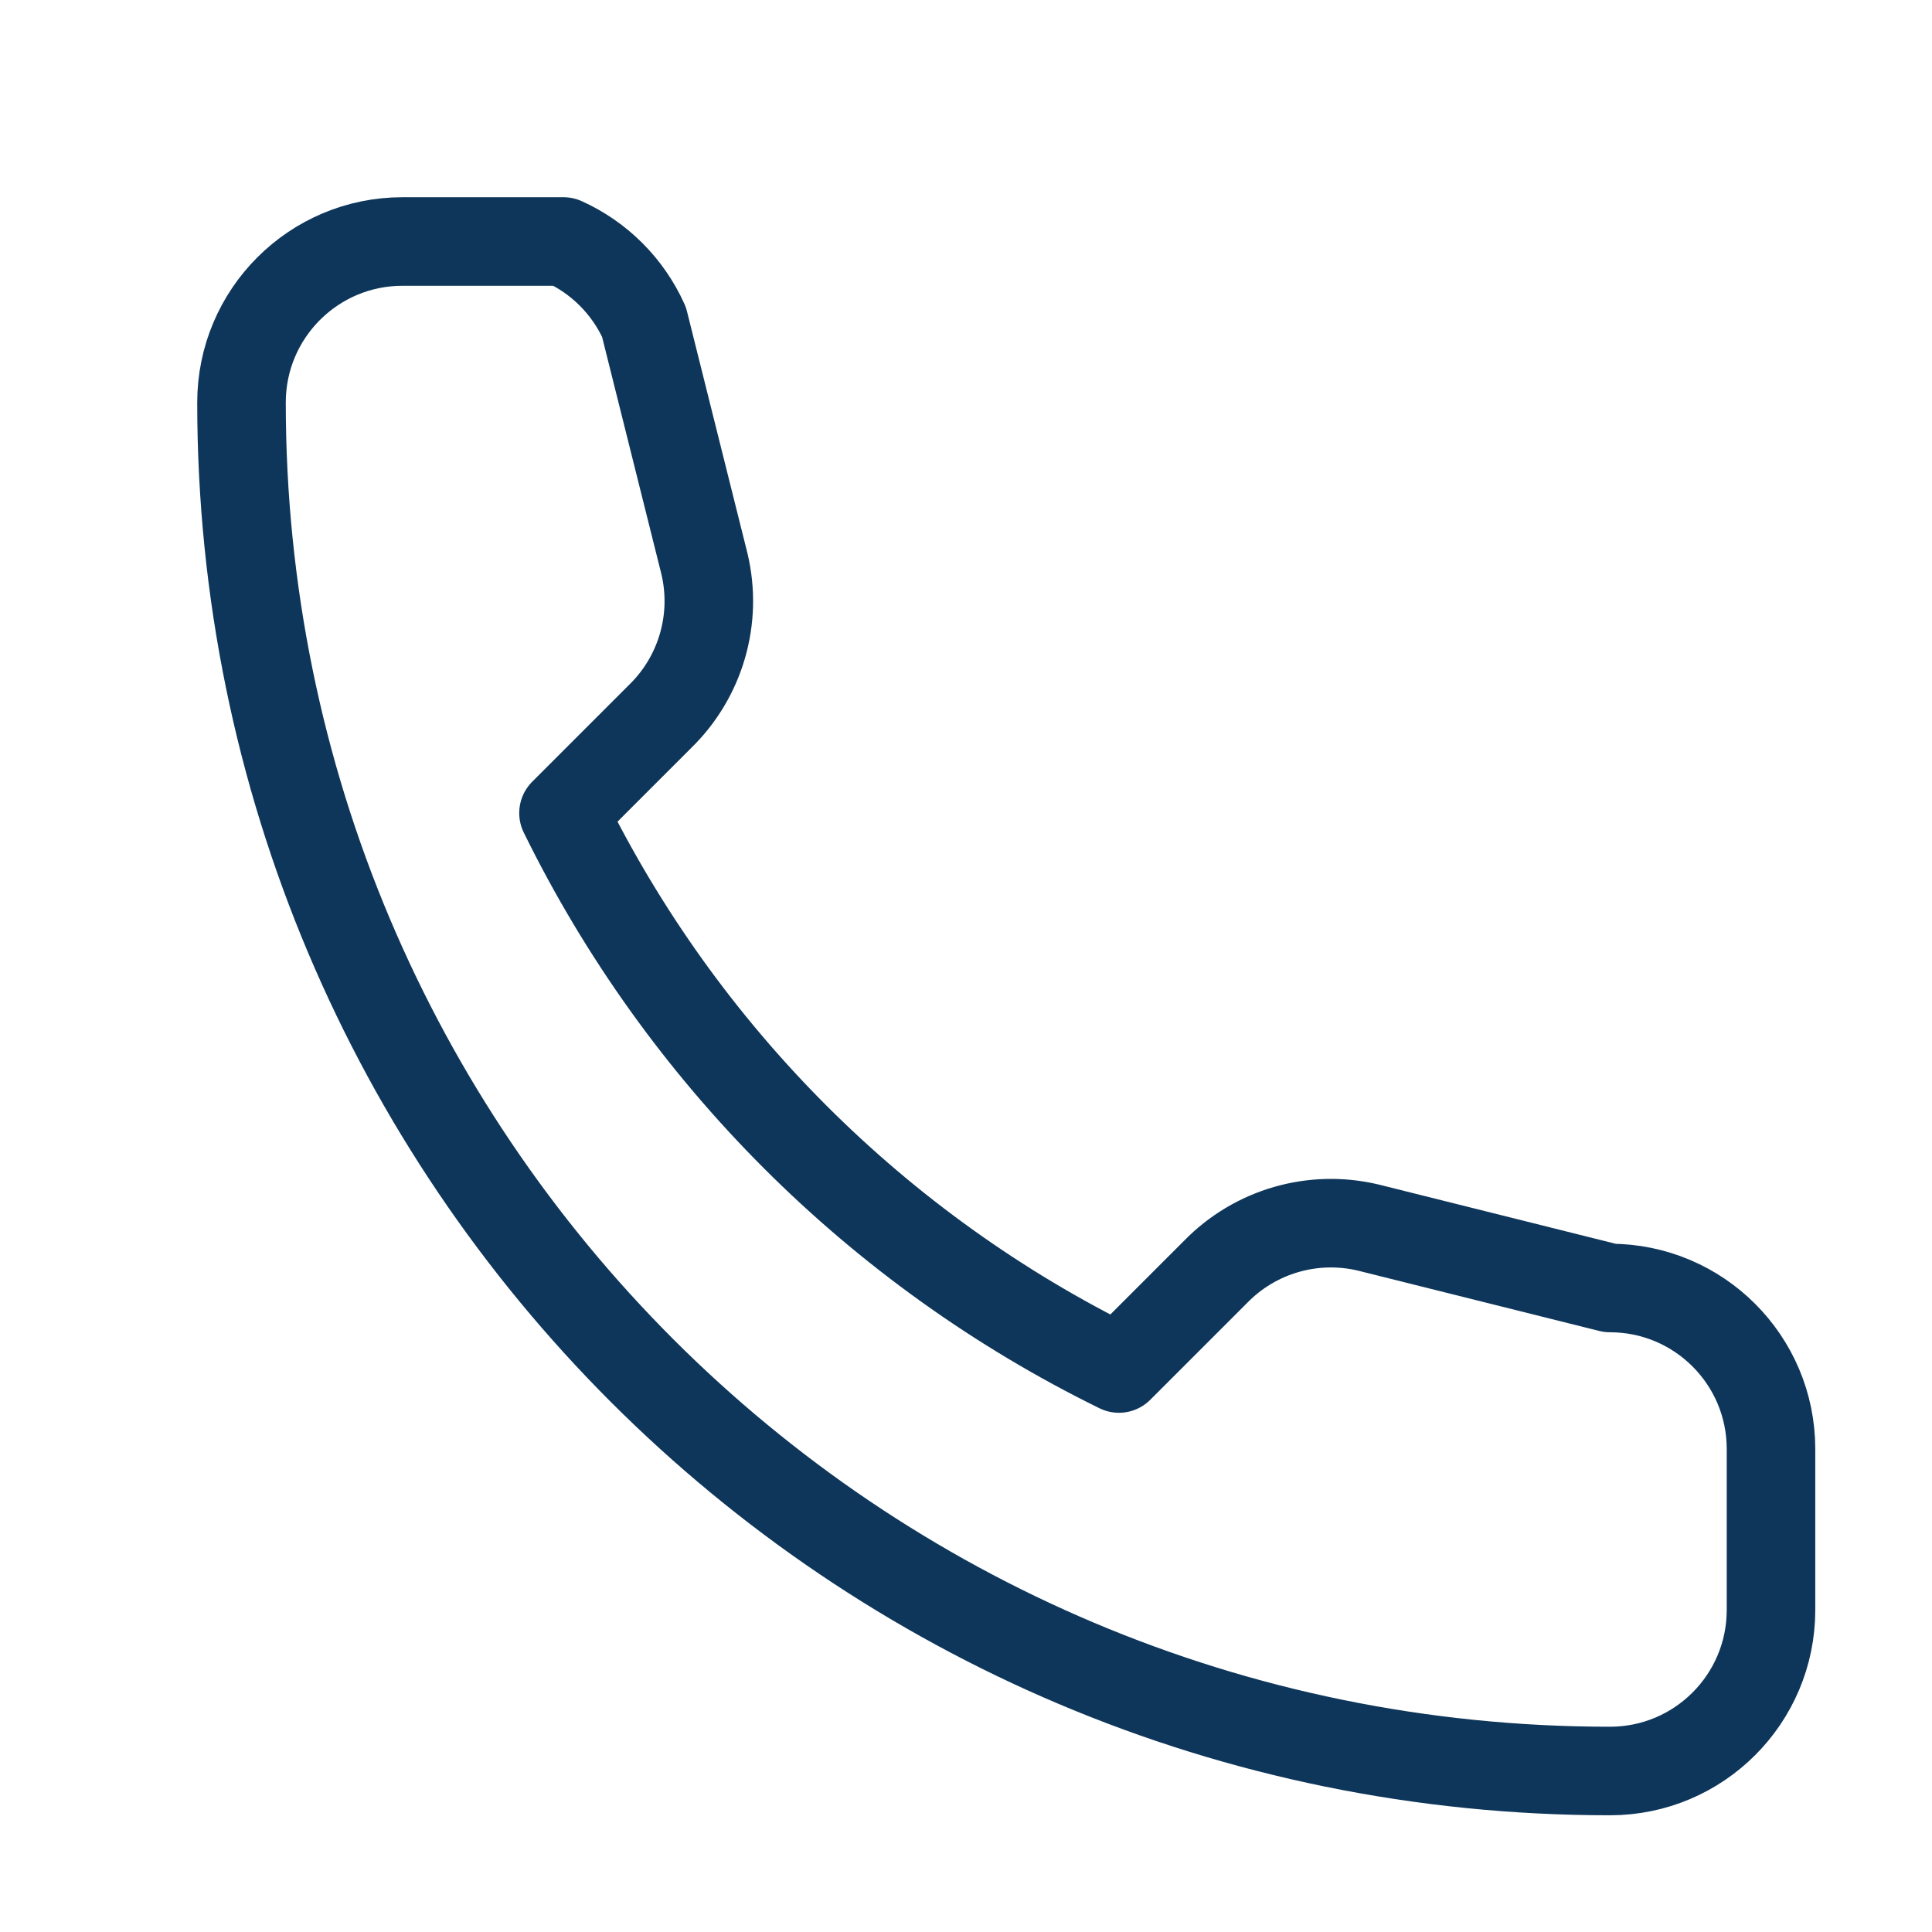
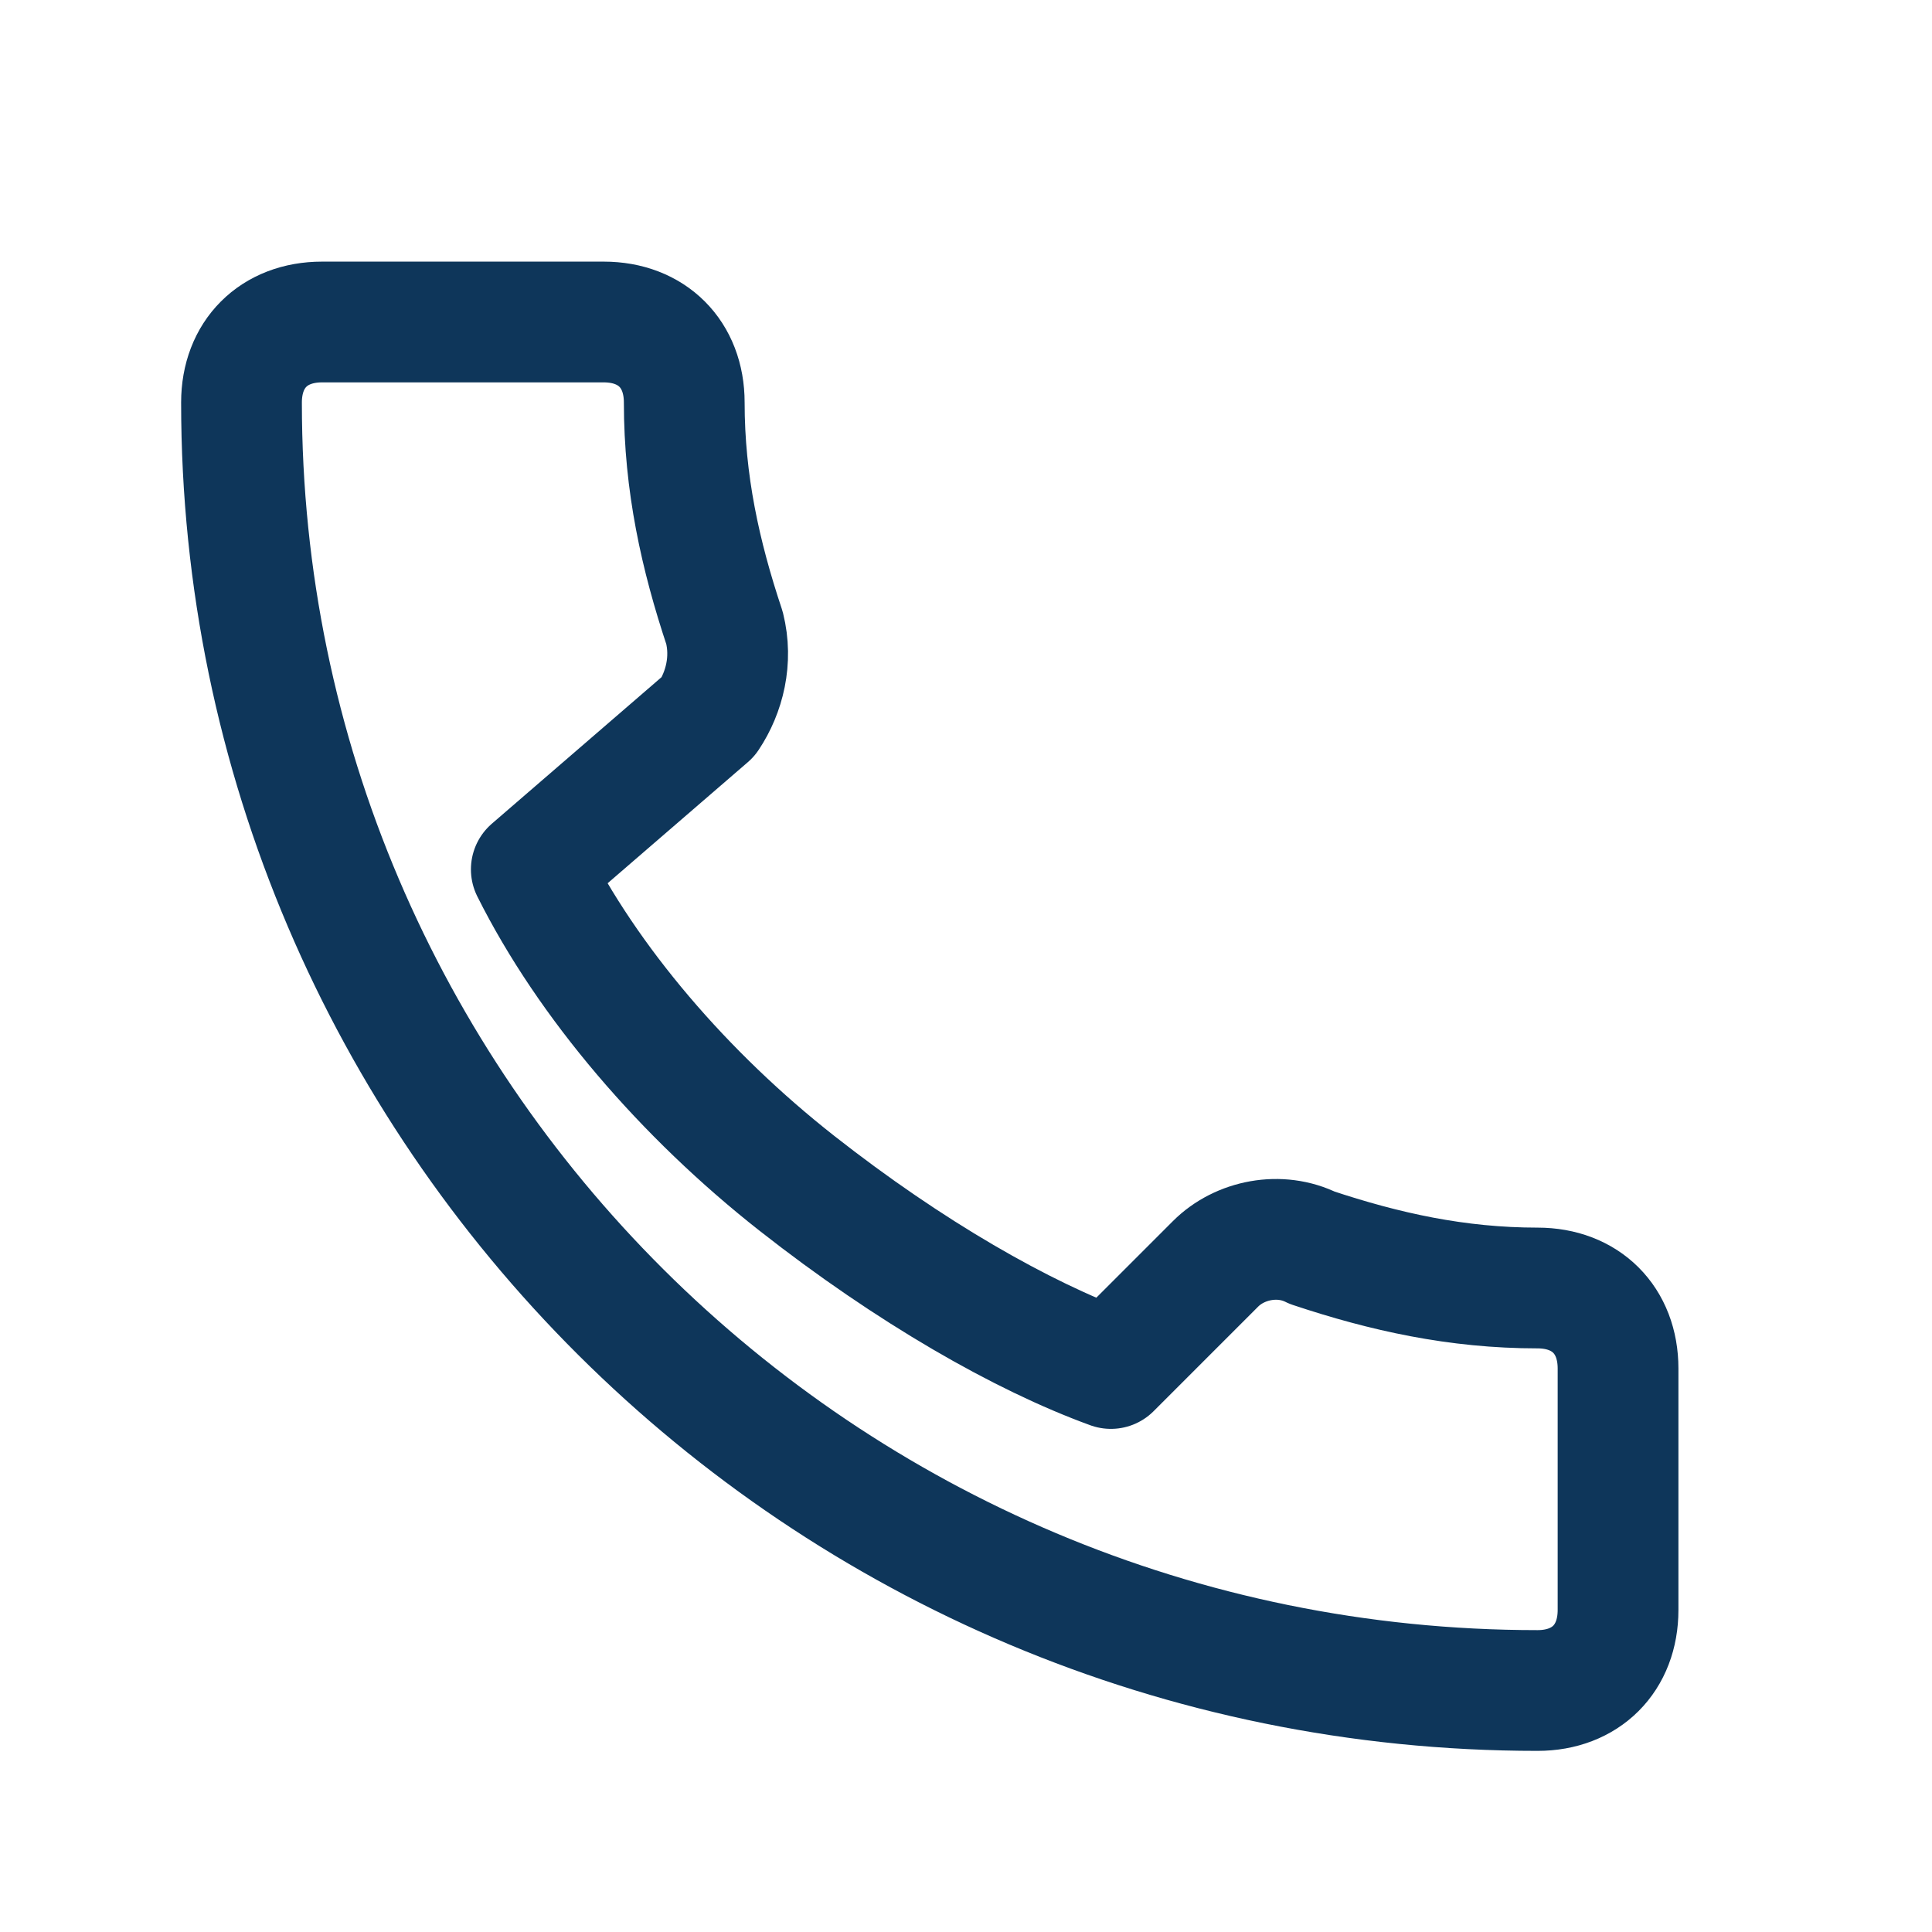
- <svg xmlns="http://www.w3.org/2000/svg" viewBox="0 0 48 48" fill="none" aria-hidden="true">
-   <path d="M14 6h-4a4 4 0 0 0-4 4c0 18.8 15.2 34 34 34a4 4 0 0 0 4-4v-4a4 4 0 0 0-4-4l-6-1.5a4 4 0 0 0-3.8 1.1l-2.4 2.4a30.2 30.2 0 0 1-13.8-13.8l2.4-2.4A4 4 0 0 0 17.5 14L16 8a4 4 0 0 0-2-2z" stroke="#0E365A" stroke-width="2.2" stroke-linecap="round" stroke-linejoin="round" />
+ <svg xmlns="http://www.w3.org/2000/svg" viewBox="0 0 24 24" fill="none">
+   <path d="M6.6 10.8c.7 1.4 1.9 2.8 3.3 3.9 1.4 1.1 2.8 1.9 3.9 2.3l1.3-1.3c.3-.3.8-.4 1.2-.2.9.3 1.8.5 2.8.5.6 0 1 .4 1 1V20c0 .6-.4 1-1 1C10.2 21 3 13.8 3 5c0-.6.4-1 1-1h3.5c.6 0 1 .4 1 1 0 1 .2 1.9.5 2.8.1.4 0 .8-.2 1.1L6.6 10.8z" stroke="#0E365A" stroke-width="1.5" stroke-linecap="round" stroke-linejoin="round" />
</svg>
